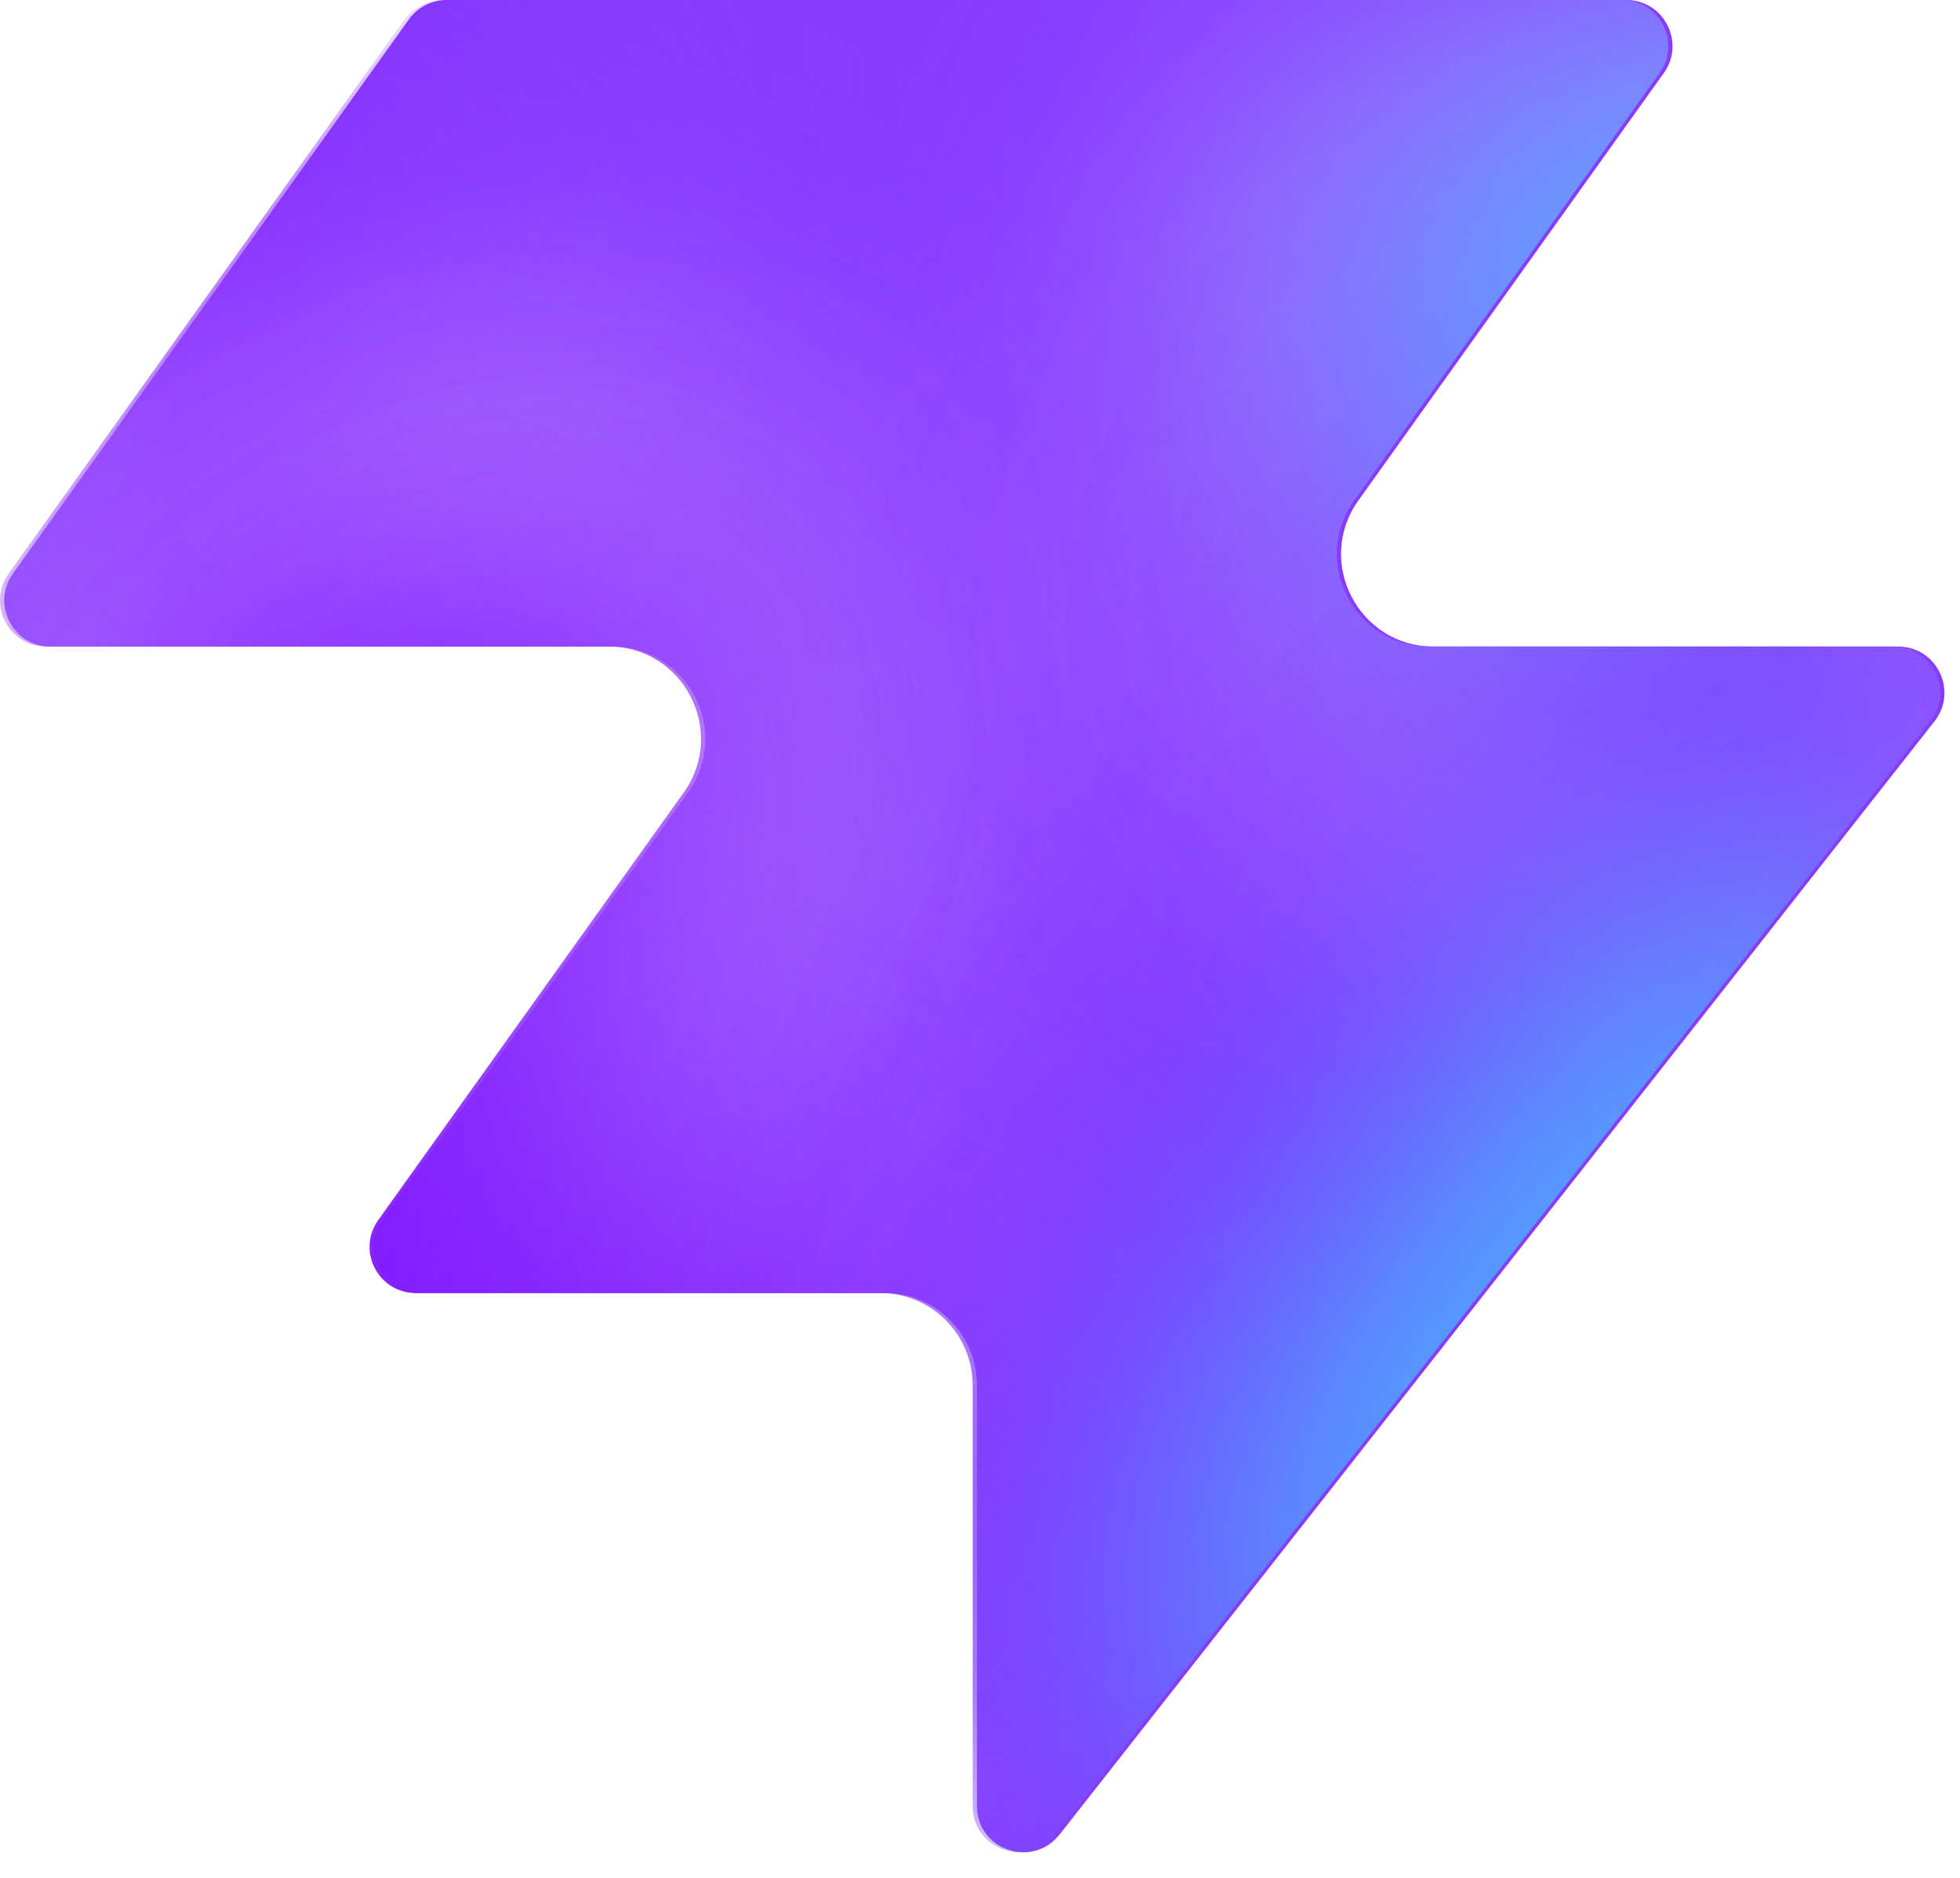
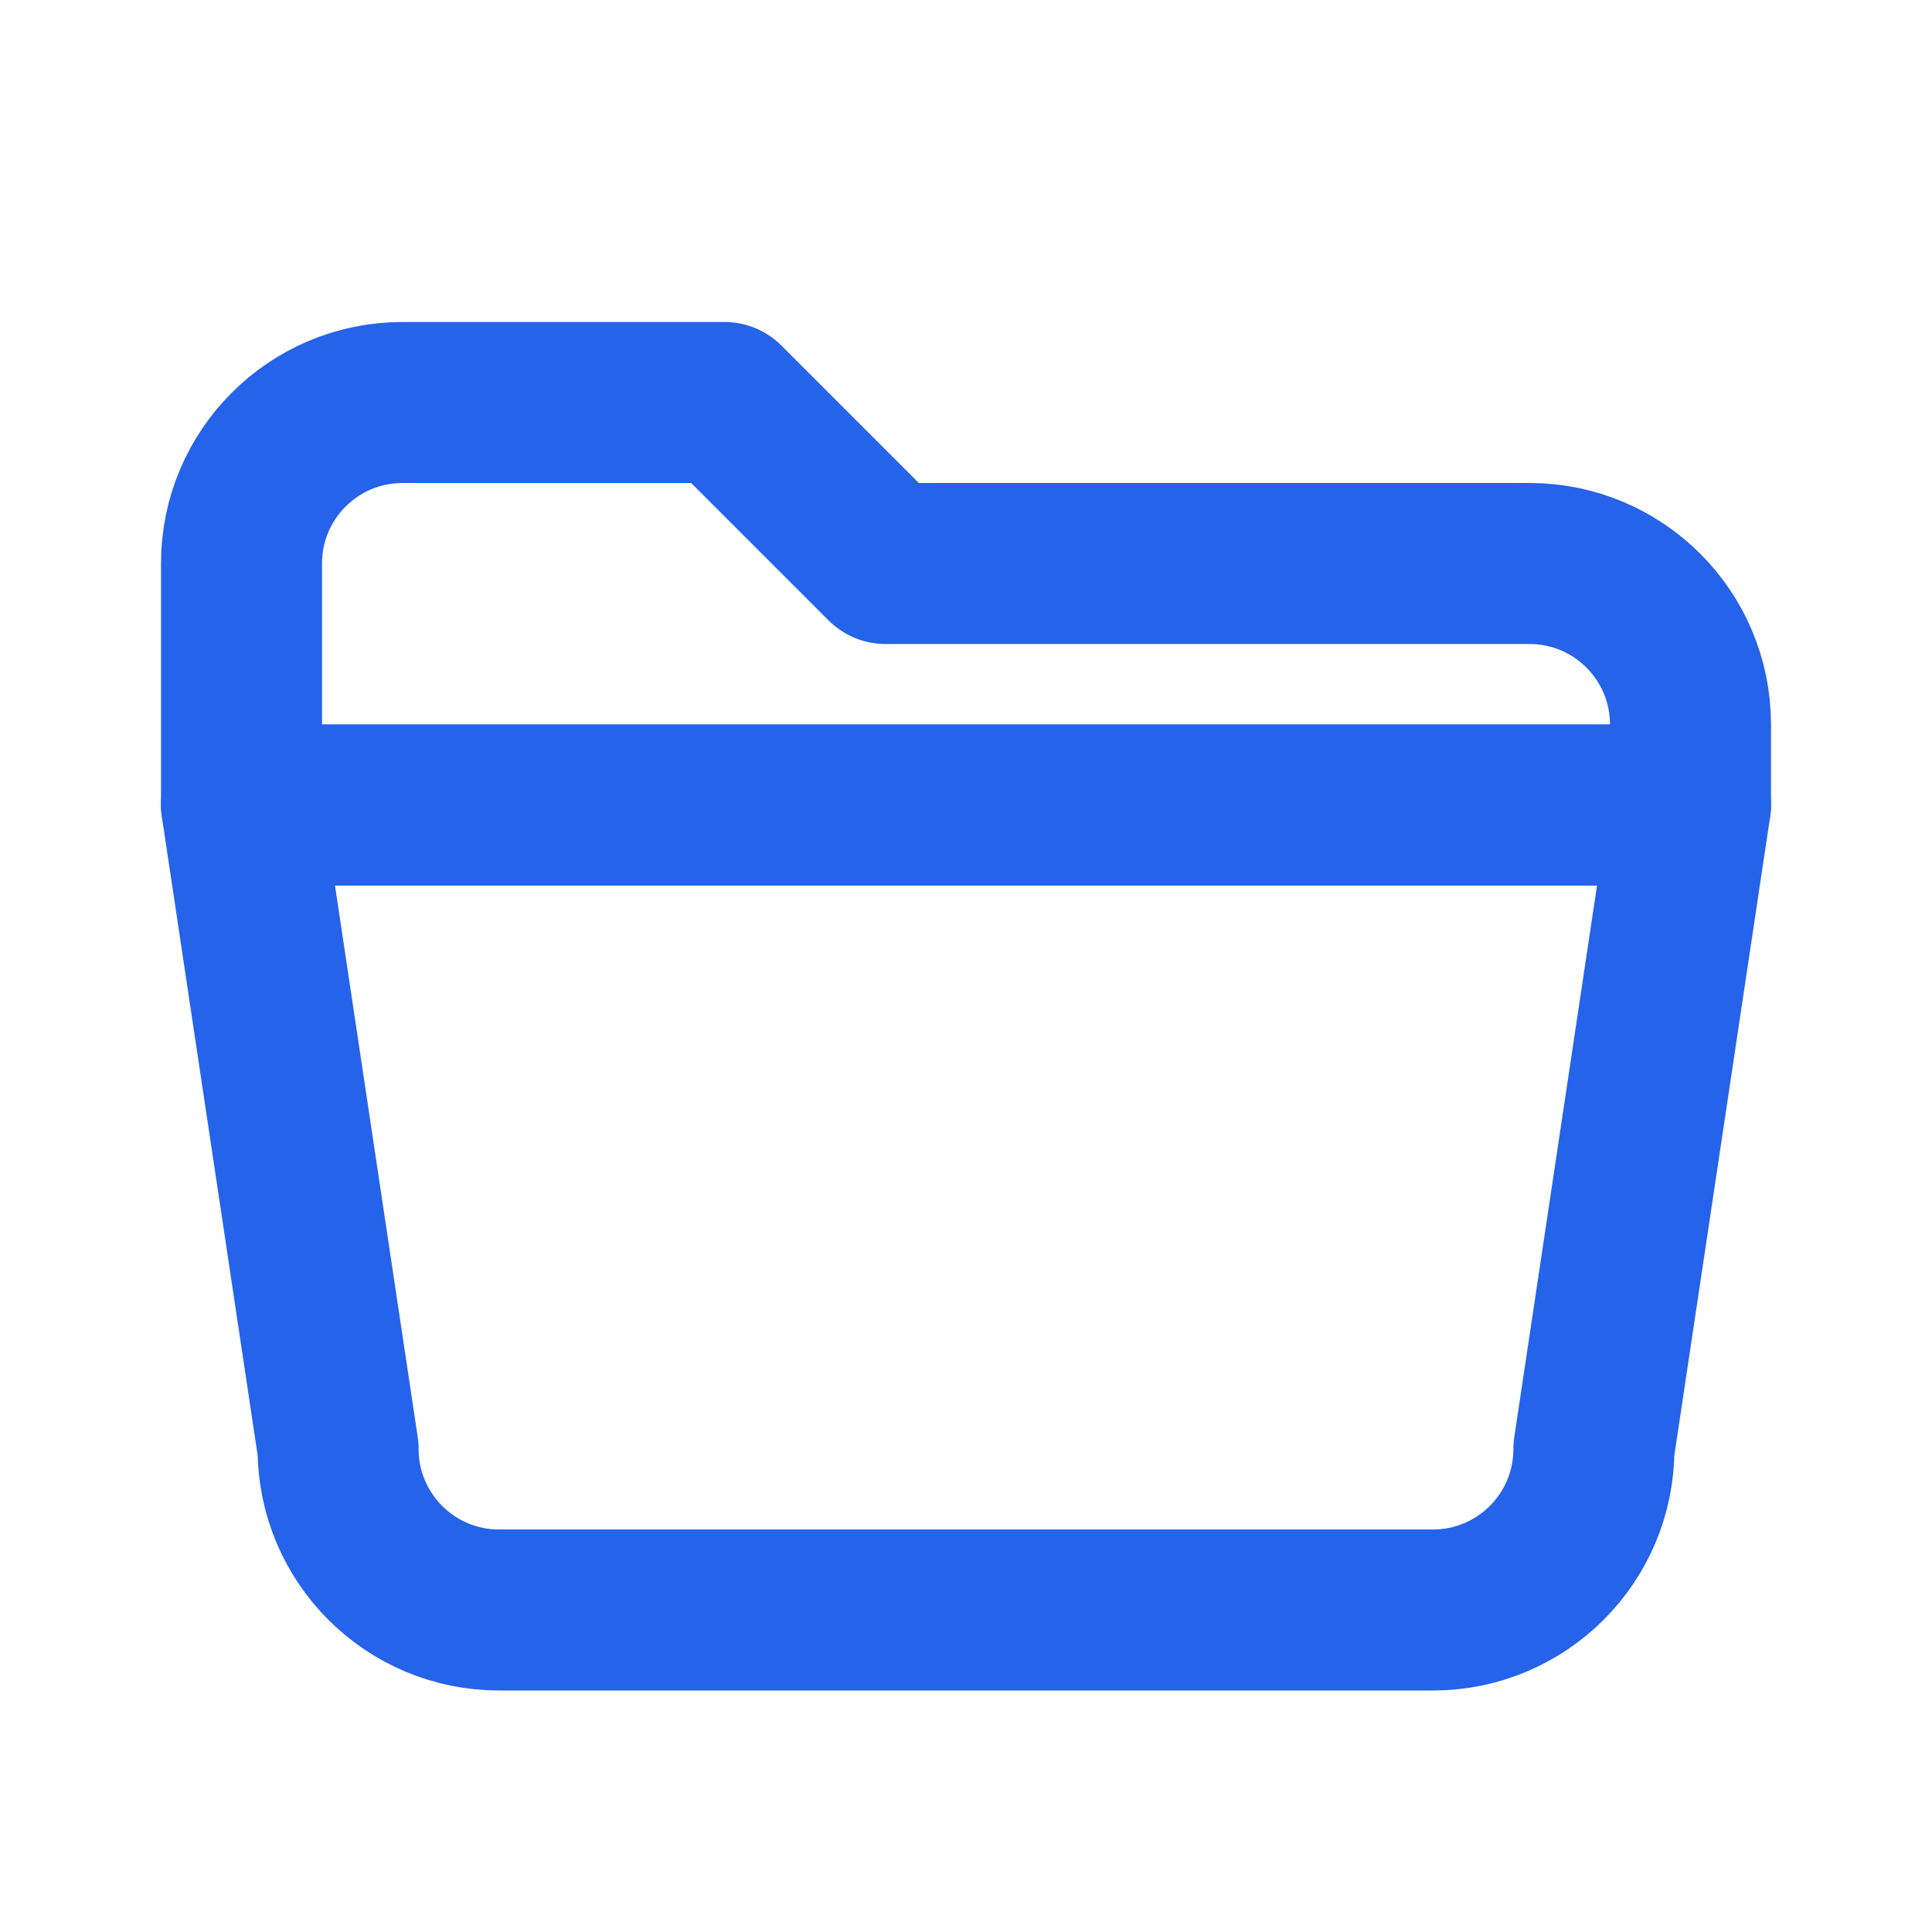
- <svg xmlns="http://www.w3.org/2000/svg" width="48" height="46" fill="none" viewBox="0 0 48 46">
-   <path fill="#863bff" d="M25.946 44.938c-.664.845-2.021.375-2.021-.698V33.937a2.26 2.26 0 0 0-2.262-2.262H10.287c-.92 0-1.456-1.04-.92-1.788l7.48-10.471c1.07-1.497 0-3.578-1.842-3.578H1.237c-.92 0-1.456-1.04-.92-1.788L10.013.474c.214-.297.556-.474.92-.474h28.894c.92 0 1.456 1.04.92 1.788l-7.48 10.471c-1.07 1.498 0 3.579 1.842 3.579h11.377c.943 0 1.473 1.088.89 1.83L25.947 44.94z" style="fill:#863bff;fill:color(display-p3 .525 .23 1);fill-opacity:1" />
-   <mask id="a" width="48" height="46" x="0" y="0" maskUnits="userSpaceOnUse" style="mask-type:alpha">
-     <path fill="#000" d="M25.842 44.938c-.664.844-2.021.375-2.021-.698V33.937a2.26 2.26 0 0 0-2.262-2.262H10.183c-.92 0-1.456-1.04-.92-1.788l7.48-10.471c1.07-1.498 0-3.579-1.842-3.579H1.133c-.92 0-1.456-1.04-.92-1.787L9.91.473c.214-.297.556-.474.92-.474h28.894c.92 0 1.456 1.04.92 1.788l-7.48 10.471c-1.07 1.498 0 3.578 1.842 3.578h11.377c.943 0 1.473 1.088.89 1.832L25.843 44.94z" style="fill:#000;fill-opacity:1" />
-   </mask>
-   <g mask="url(#a)">
-     <g filter="url(#b)">
-       <ellipse cx="5.508" cy="14.704" fill="#ede6ff" rx="5.508" ry="14.704" style="fill:#ede6ff;fill:color(display-p3 .927 .903 1);fill-opacity:1" transform="matrix(.00324 1 1 -.00324 -4.47 31.516)" />
-     </g>
-     <g filter="url(#c)">
-       <ellipse cx="10.399" cy="29.851" fill="#ede6ff" rx="10.399" ry="29.851" style="fill:#ede6ff;fill:color(display-p3 .927 .903 1);fill-opacity:1" transform="matrix(.00324 1 1 -.00324 -39.328 7.883)" />
-     </g>
-     <g filter="url(#d)">
-       <ellipse cx="5.508" cy="30.487" fill="#7e14ff" rx="5.508" ry="30.487" style="fill:#7e14ff;fill:color(display-p3 .492 .077 1);fill-opacity:1" transform="rotate(89.814 -25.913 -14.639)scale(1 -1)" />
-     </g>
-     <g filter="url(#e)">
-       <ellipse cx="5.508" cy="30.599" fill="#7e14ff" rx="5.508" ry="30.599" style="fill:#7e14ff;fill:color(display-p3 .492 .077 1);fill-opacity:1" transform="rotate(89.814 -32.644 -3.334)scale(1 -1)" />
-     </g>
-     <g filter="url(#f)">
-       <ellipse cx="5.508" cy="30.599" fill="#7e14ff" rx="5.508" ry="30.599" style="fill:#7e14ff;fill:color(display-p3 .492 .077 1);fill-opacity:1" transform="matrix(.00324 1 1 -.00324 -34.34 30.47)" />
-     </g>
-     <g filter="url(#g)">
-       <ellipse cx="14.072" cy="22.078" fill="#ede6ff" rx="14.072" ry="22.078" style="fill:#ede6ff;fill:color(display-p3 .927 .903 1);fill-opacity:1" transform="rotate(93.35 24.506 48.493)scale(-1 1)" />
-     </g>
-     <g filter="url(#h)">
-       <ellipse cx="3.47" cy="21.501" fill="#7e14ff" rx="3.47" ry="21.501" style="fill:#7e14ff;fill:color(display-p3 .492 .077 1);fill-opacity:1" transform="rotate(89.009 28.708 47.59)scale(-1 1)" />
-     </g>
-     <g filter="url(#i)">
-       <ellipse cx="3.47" cy="21.501" fill="#7e14ff" rx="3.47" ry="21.501" style="fill:#7e14ff;fill:color(display-p3 .492 .077 1);fill-opacity:1" transform="rotate(89.009 28.708 47.59)scale(-1 1)" />
-     </g>
-     <g filter="url(#j)">
-       <ellipse cx=".387" cy="8.972" fill="#7e14ff" rx="4.407" ry="29.108" style="fill:#7e14ff;fill:color(display-p3 .492 .077 1);fill-opacity:1" transform="rotate(39.51 .387 8.972)" />
-     </g>
-     <g filter="url(#k)">
-       <ellipse cx="47.523" cy="-6.092" fill="#7e14ff" rx="4.407" ry="29.108" style="fill:#7e14ff;fill:color(display-p3 .492 .077 1);fill-opacity:1" transform="rotate(37.892 47.523 -6.092)" />
-     </g>
-     <g filter="url(#l)">
-       <ellipse cx="41.412" cy="6.333" fill="#47bfff" rx="5.971" ry="9.665" style="fill:#47bfff;fill:color(display-p3 .28 .748 1);fill-opacity:1" transform="rotate(37.892 41.412 6.333)" />
-     </g>
-     <g filter="url(#m)">
-       <ellipse cx="-1.879" cy="38.332" fill="#7e14ff" rx="4.407" ry="29.108" style="fill:#7e14ff;fill:color(display-p3 .492 .077 1);fill-opacity:1" transform="rotate(37.892 -1.88 38.332)" />
-     </g>
-     <g filter="url(#n)">
-       <ellipse cx="-1.879" cy="38.332" fill="#7e14ff" rx="4.407" ry="29.108" style="fill:#7e14ff;fill:color(display-p3 .492 .077 1);fill-opacity:1" transform="rotate(37.892 -1.88 38.332)" />
-     </g>
-     <g filter="url(#o)">
-       <ellipse cx="35.651" cy="29.907" fill="#7e14ff" rx="4.407" ry="29.108" style="fill:#7e14ff;fill:color(display-p3 .492 .077 1);fill-opacity:1" transform="rotate(37.892 35.651 29.907)" />
-     </g>
-     <g filter="url(#p)">
-       <ellipse cx="38.418" cy="32.4" fill="#47bfff" rx="5.971" ry="15.297" style="fill:#47bfff;fill:color(display-p3 .28 .748 1);fill-opacity:1" transform="rotate(37.892 38.418 32.4)" />
-     </g>
-   </g>
-   <defs>
-     <filter id="b" width="60.045" height="41.654" x="-19.77" y="16.149" color-interpolation-filters="sRGB" filterUnits="userSpaceOnUse">
-       <feFlood flood-opacity="0" result="BackgroundImageFix" />
-       <feBlend in="SourceGraphic" in2="BackgroundImageFix" result="shape" />
-       <feGaussianBlur result="effect1_foregroundBlur_2002_17158" stdDeviation="7.659" />
-     </filter>
-     <filter id="c" width="90.34" height="51.437" x="-54.613" y="-7.533" color-interpolation-filters="sRGB" filterUnits="userSpaceOnUse">
-       <feFlood flood-opacity="0" result="BackgroundImageFix" />
-       <feBlend in="SourceGraphic" in2="BackgroundImageFix" result="shape" />
-       <feGaussianBlur result="effect1_foregroundBlur_2002_17158" stdDeviation="7.659" />
-     </filter>
-     <filter id="d" width="79.355" height="29.4" x="-49.64" y="2.03" color-interpolation-filters="sRGB" filterUnits="userSpaceOnUse">
-       <feFlood flood-opacity="0" result="BackgroundImageFix" />
-       <feBlend in="SourceGraphic" in2="BackgroundImageFix" result="shape" />
-       <feGaussianBlur result="effect1_foregroundBlur_2002_17158" stdDeviation="4.596" />
-     </filter>
-     <filter id="e" width="79.579" height="29.4" x="-45.045" y="20.029" color-interpolation-filters="sRGB" filterUnits="userSpaceOnUse">
-       <feFlood flood-opacity="0" result="BackgroundImageFix" />
-       <feBlend in="SourceGraphic" in2="BackgroundImageFix" result="shape" />
-       <feGaussianBlur result="effect1_foregroundBlur_2002_17158" stdDeviation="4.596" />
-     </filter>
-     <filter id="f" width="79.579" height="29.4" x="-43.513" y="21.178" color-interpolation-filters="sRGB" filterUnits="userSpaceOnUse">
-       <feFlood flood-opacity="0" result="BackgroundImageFix" />
-       <feBlend in="SourceGraphic" in2="BackgroundImageFix" result="shape" />
-       <feGaussianBlur result="effect1_foregroundBlur_2002_17158" stdDeviation="4.596" />
-     </filter>
-     <filter id="g" width="74.749" height="58.852" x="15.756" y="-17.901" color-interpolation-filters="sRGB" filterUnits="userSpaceOnUse">
-       <feFlood flood-opacity="0" result="BackgroundImageFix" />
-       <feBlend in="SourceGraphic" in2="BackgroundImageFix" result="shape" />
-       <feGaussianBlur result="effect1_foregroundBlur_2002_17158" stdDeviation="7.659" />
-     </filter>
-     <filter id="h" width="61.377" height="25.362" x="23.548" y="2.284" color-interpolation-filters="sRGB" filterUnits="userSpaceOnUse">
-       <feFlood flood-opacity="0" result="BackgroundImageFix" />
-       <feBlend in="SourceGraphic" in2="BackgroundImageFix" result="shape" />
-       <feGaussianBlur result="effect1_foregroundBlur_2002_17158" stdDeviation="4.596" />
-     </filter>
-     <filter id="i" width="61.377" height="25.362" x="23.548" y="2.284" color-interpolation-filters="sRGB" filterUnits="userSpaceOnUse">
-       <feFlood flood-opacity="0" result="BackgroundImageFix" />
-       <feBlend in="SourceGraphic" in2="BackgroundImageFix" result="shape" />
-       <feGaussianBlur result="effect1_foregroundBlur_2002_17158" stdDeviation="4.596" />
-     </filter>
-     <filter id="j" width="56.045" height="63.649" x="-27.636" y="-22.853" color-interpolation-filters="sRGB" filterUnits="userSpaceOnUse">
-       <feFlood flood-opacity="0" result="BackgroundImageFix" />
-       <feBlend in="SourceGraphic" in2="BackgroundImageFix" result="shape" />
-       <feGaussianBlur result="effect1_foregroundBlur_2002_17158" stdDeviation="4.596" />
-     </filter>
-     <filter id="k" width="54.814" height="64.646" x="20.116" y="-38.415" color-interpolation-filters="sRGB" filterUnits="userSpaceOnUse">
-       <feFlood flood-opacity="0" result="BackgroundImageFix" />
-       <feBlend in="SourceGraphic" in2="BackgroundImageFix" result="shape" />
-       <feGaussianBlur result="effect1_foregroundBlur_2002_17158" stdDeviation="4.596" />
-     </filter>
-     <filter id="l" width="33.541" height="35.313" x="24.641" y="-11.323" color-interpolation-filters="sRGB" filterUnits="userSpaceOnUse">
-       <feFlood flood-opacity="0" result="BackgroundImageFix" />
-       <feBlend in="SourceGraphic" in2="BackgroundImageFix" result="shape" />
-       <feGaussianBlur result="effect1_foregroundBlur_2002_17158" stdDeviation="4.596" />
-     </filter>
-     <filter id="m" width="54.814" height="64.646" x="-29.286" y="6.009" color-interpolation-filters="sRGB" filterUnits="userSpaceOnUse">
-       <feFlood flood-opacity="0" result="BackgroundImageFix" />
-       <feBlend in="SourceGraphic" in2="BackgroundImageFix" result="shape" />
-       <feGaussianBlur result="effect1_foregroundBlur_2002_17158" stdDeviation="4.596" />
-     </filter>
-     <filter id="n" width="54.814" height="64.646" x="-29.286" y="6.009" color-interpolation-filters="sRGB" filterUnits="userSpaceOnUse">
-       <feFlood flood-opacity="0" result="BackgroundImageFix" />
-       <feBlend in="SourceGraphic" in2="BackgroundImageFix" result="shape" />
-       <feGaussianBlur result="effect1_foregroundBlur_2002_17158" stdDeviation="4.596" />
-     </filter>
-     <filter id="o" width="54.814" height="64.646" x="8.244" y="-2.416" color-interpolation-filters="sRGB" filterUnits="userSpaceOnUse">
-       <feFlood flood-opacity="0" result="BackgroundImageFix" />
-       <feBlend in="SourceGraphic" in2="BackgroundImageFix" result="shape" />
-       <feGaussianBlur result="effect1_foregroundBlur_2002_17158" stdDeviation="4.596" />
-     </filter>
-     <filter id="p" width="39.409" height="43.623" x="18.713" y="10.588" color-interpolation-filters="sRGB" filterUnits="userSpaceOnUse">
-       <feFlood flood-opacity="0" result="BackgroundImageFix" />
-       <feBlend in="SourceGraphic" in2="BackgroundImageFix" result="shape" />
-       <feGaussianBlur result="effect1_foregroundBlur_2002_17158" stdDeviation="4.596" />
-     </filter>
-   </defs>
+ <svg xmlns="http://www.w3.org/2000/svg" width="64" height="64" viewBox="0 0 24 24" fill="none" stroke="#2563eb" stroke-width="2" stroke-linecap="round" stroke-linejoin="round">
+   <path d="M3 7a2 2 0 0 1 2-2h4l2 2h8a2 2 0 0 1 2 2v1H3V7z" />
+   <path d="M3 10h18l-1.2 8a2 2 0 0 1-2 2H6.2a2 2 0 0 1-2-2L3 10z" />
</svg>
